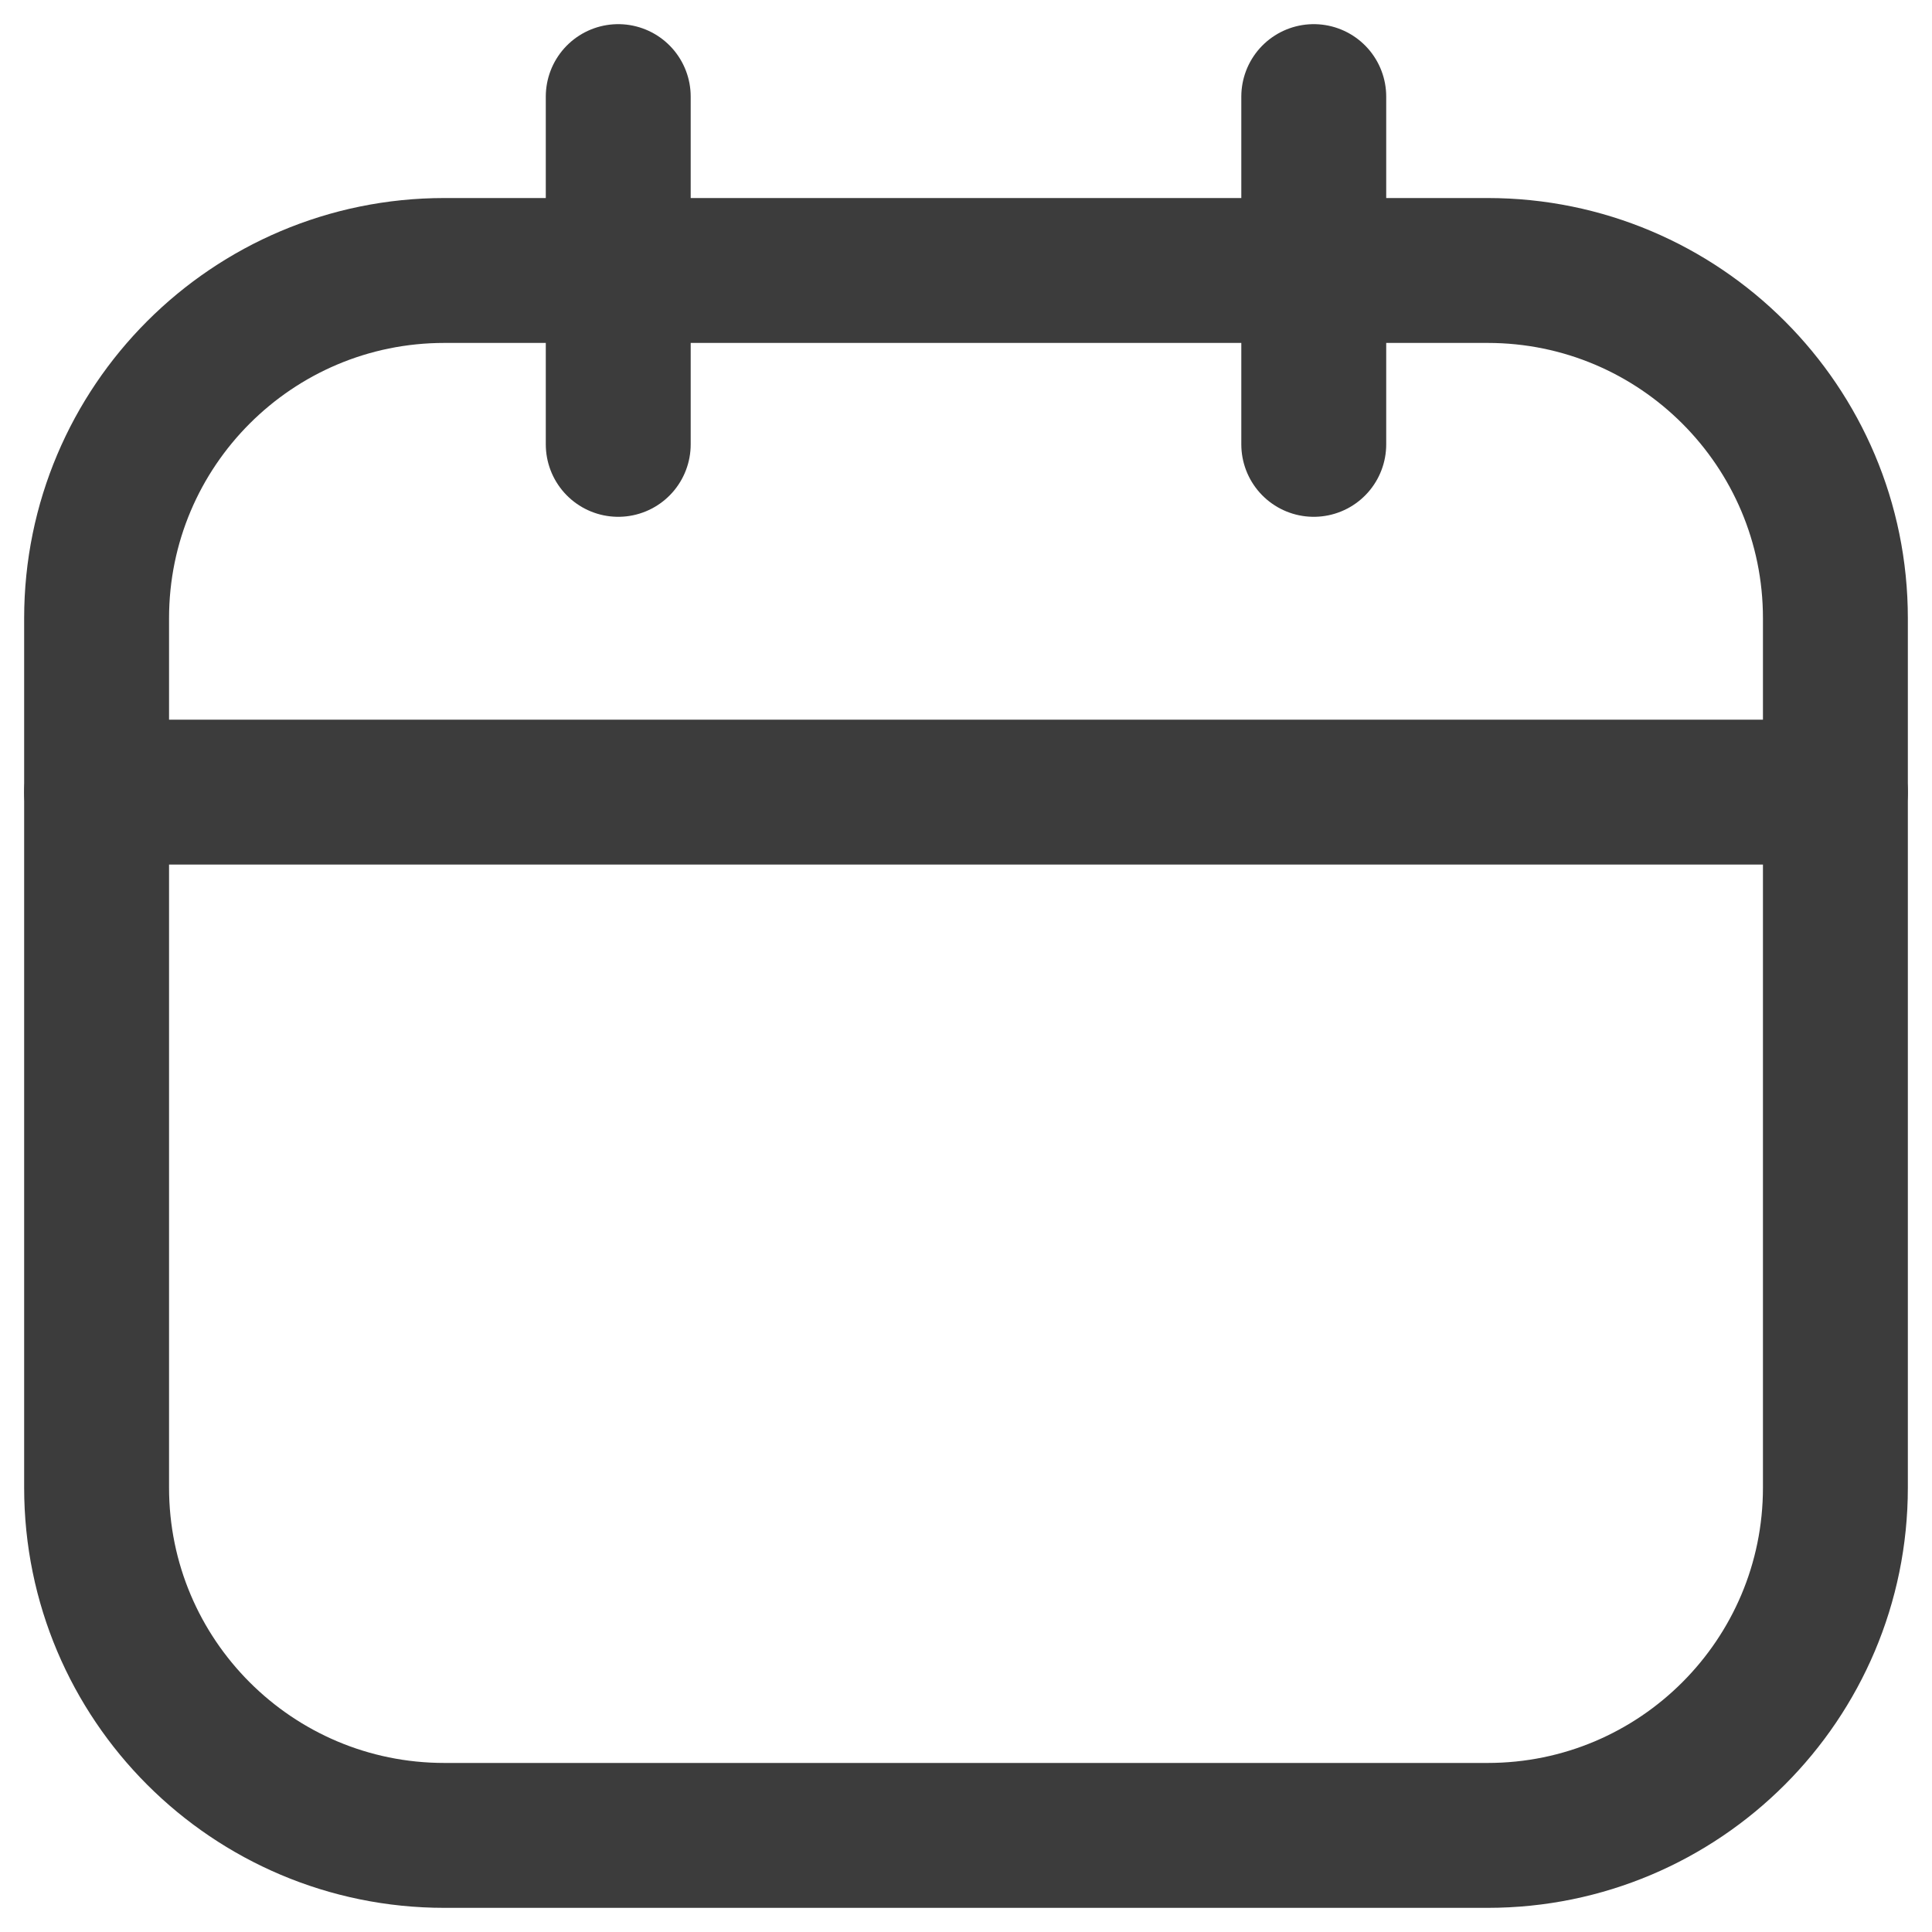
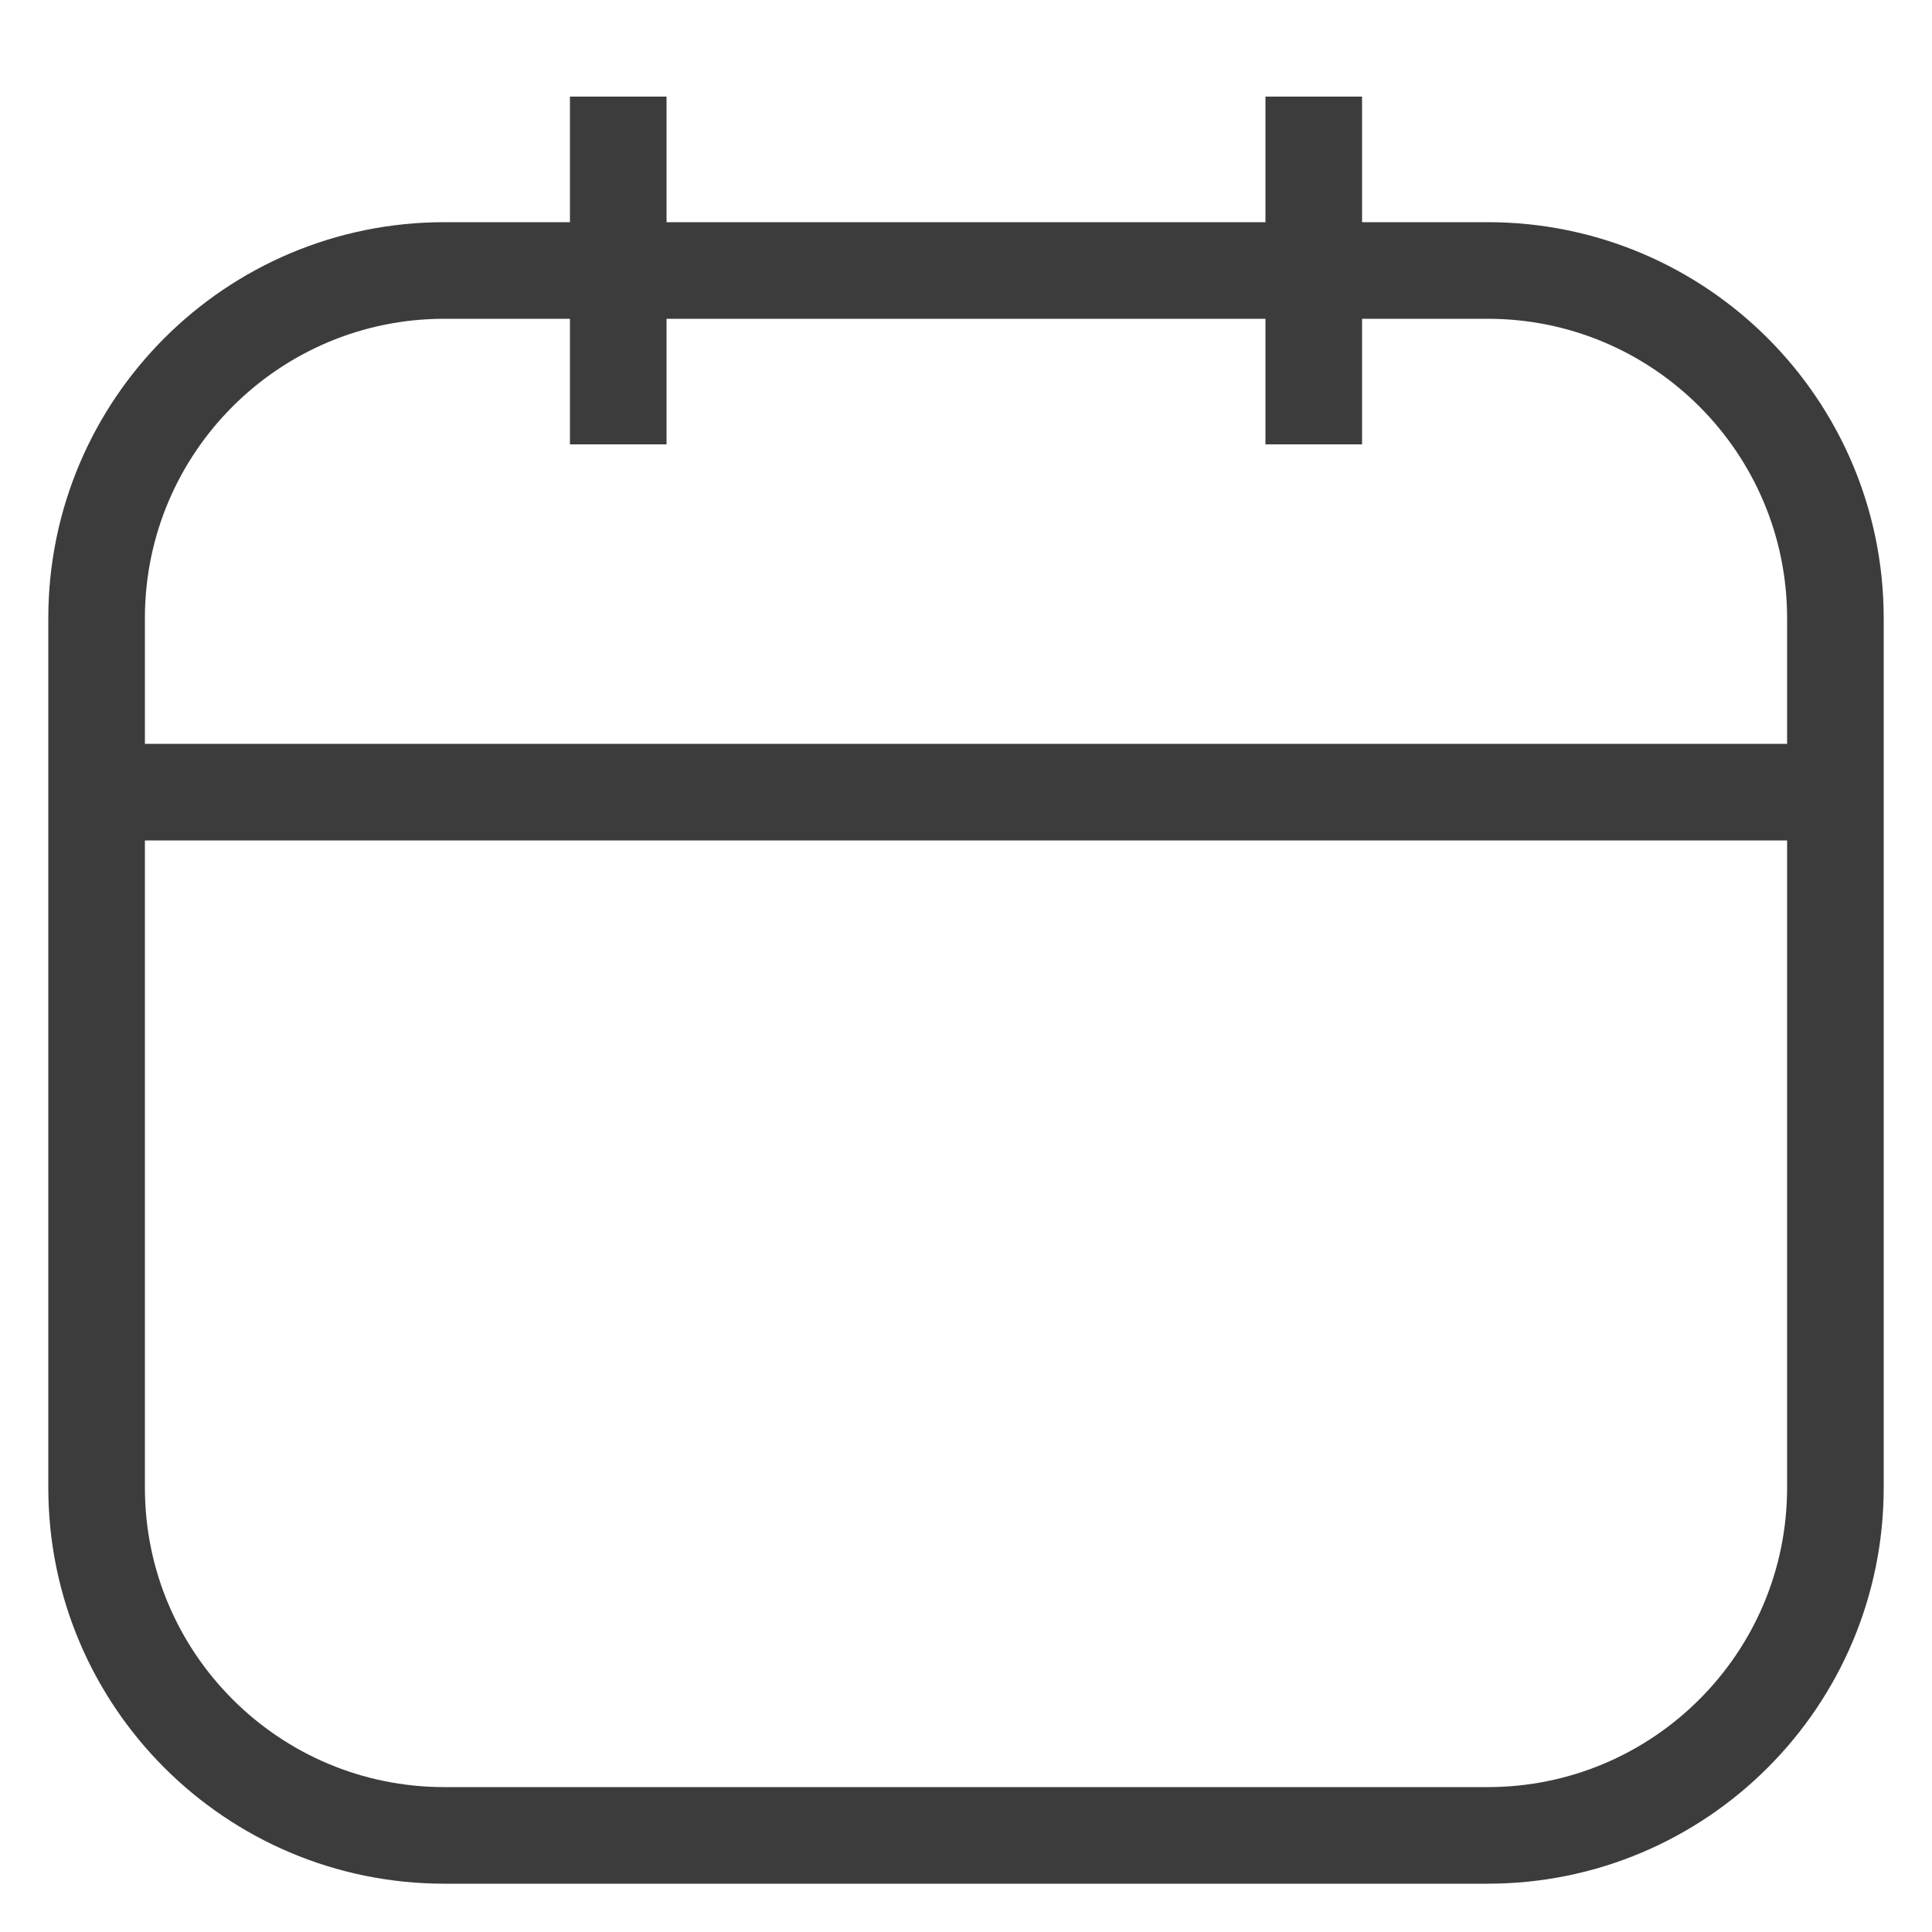
<svg xmlns="http://www.w3.org/2000/svg" width="20" height="20" viewBox="0 0 20 20" fill="none">
-   <path d="M15.4 2.8H4.6C2.612 2.8 1 4.412 1 6.4V15.4C1 17.388 2.612 19 4.6 19H15.4C17.388 19 19 17.388 19 15.4V6.4C19 4.412 17.388 2.8 15.4 2.8Z" stroke="#3C3C3C" stroke-width="1.5" stroke-linecap="round" stroke-linejoin="round" />
-   <path d="M6.4 1V4.6M13.6 1V4.6M1 8.2H19" stroke="#3C3C3C" stroke-width="1.5" stroke-linecap="round" stroke-linejoin="round" />
+   <path d="M15.4 2.8H4.6C2.612 2.8 1 4.412 1 6.4V15.4C1 17.388 2.612 19 4.6 19H15.4C17.388 19 19 17.388 19 15.4V6.4C19 4.412 17.388 2.8 15.4 2.8Z" stroke="#3C3C3C" strokeWidth="1.5" strokeLinecap="round" stroke-linejoin="round" />
+   <path d="M6.4 1V4.6M13.6 1V4.6M1 8.2H19" stroke="#3C3C3C" strokeWidth="1.5" strokeLinecap="round" stroke-linejoin="round" />
</svg>
